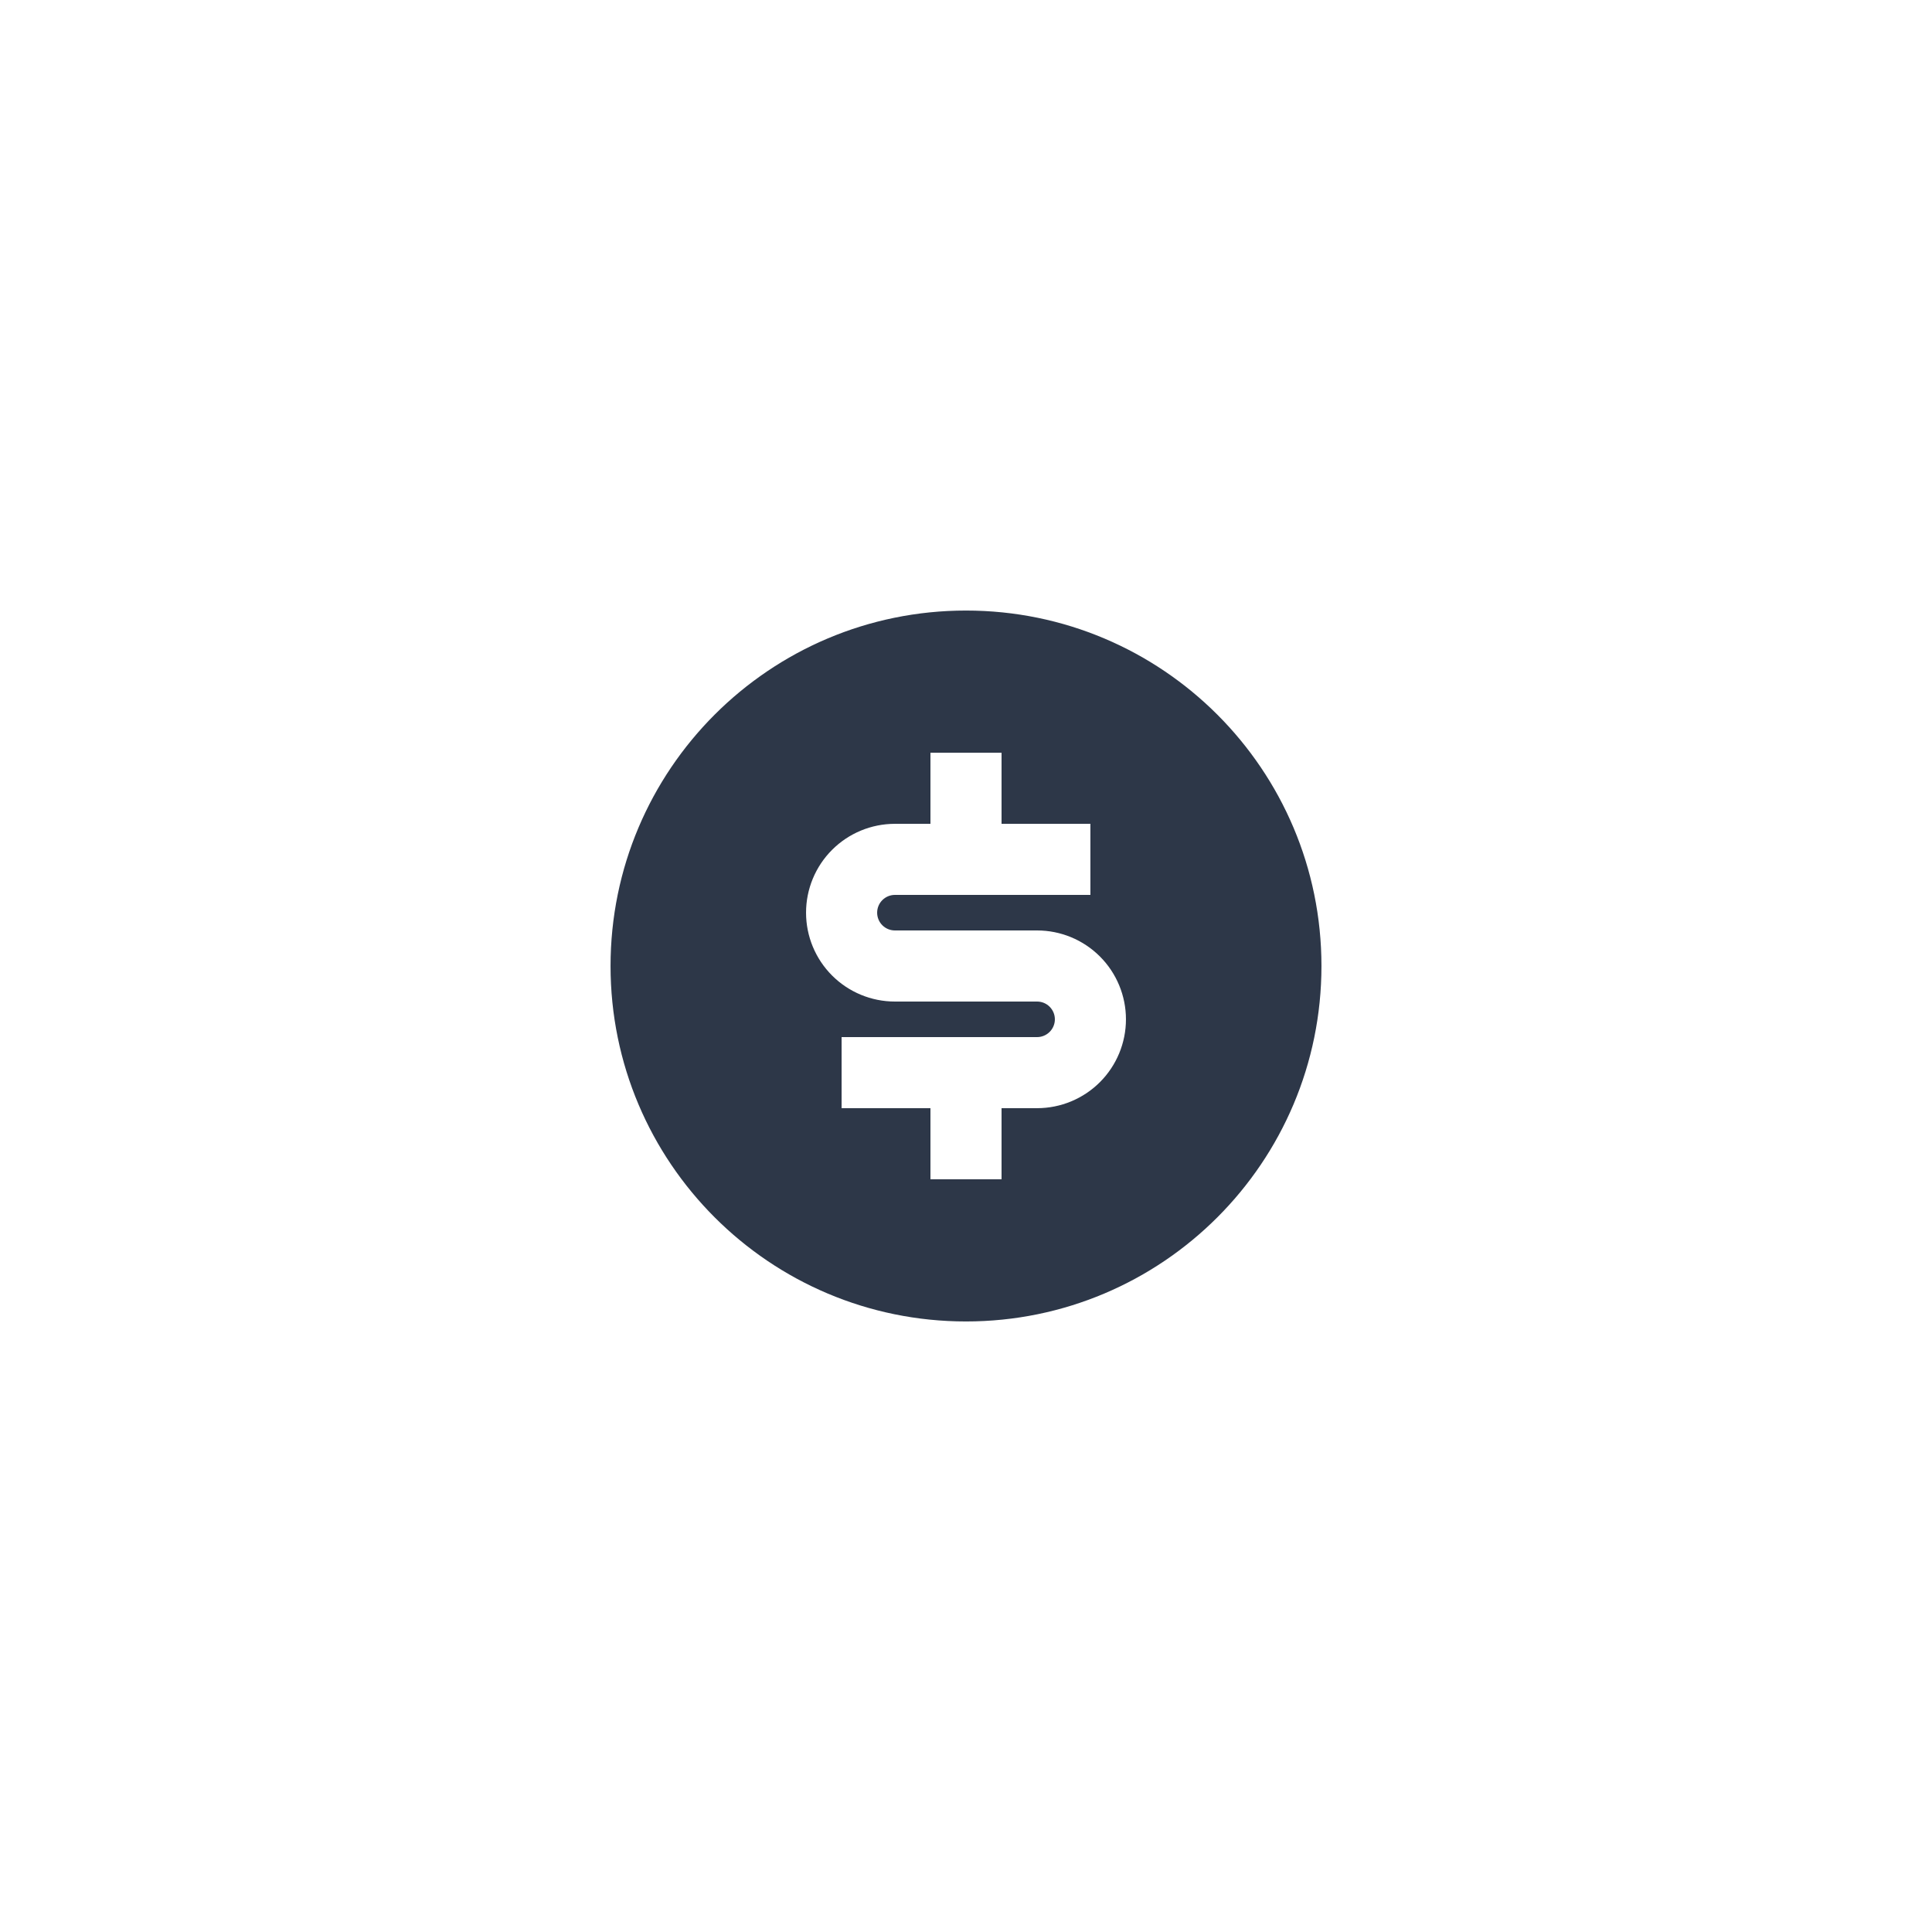
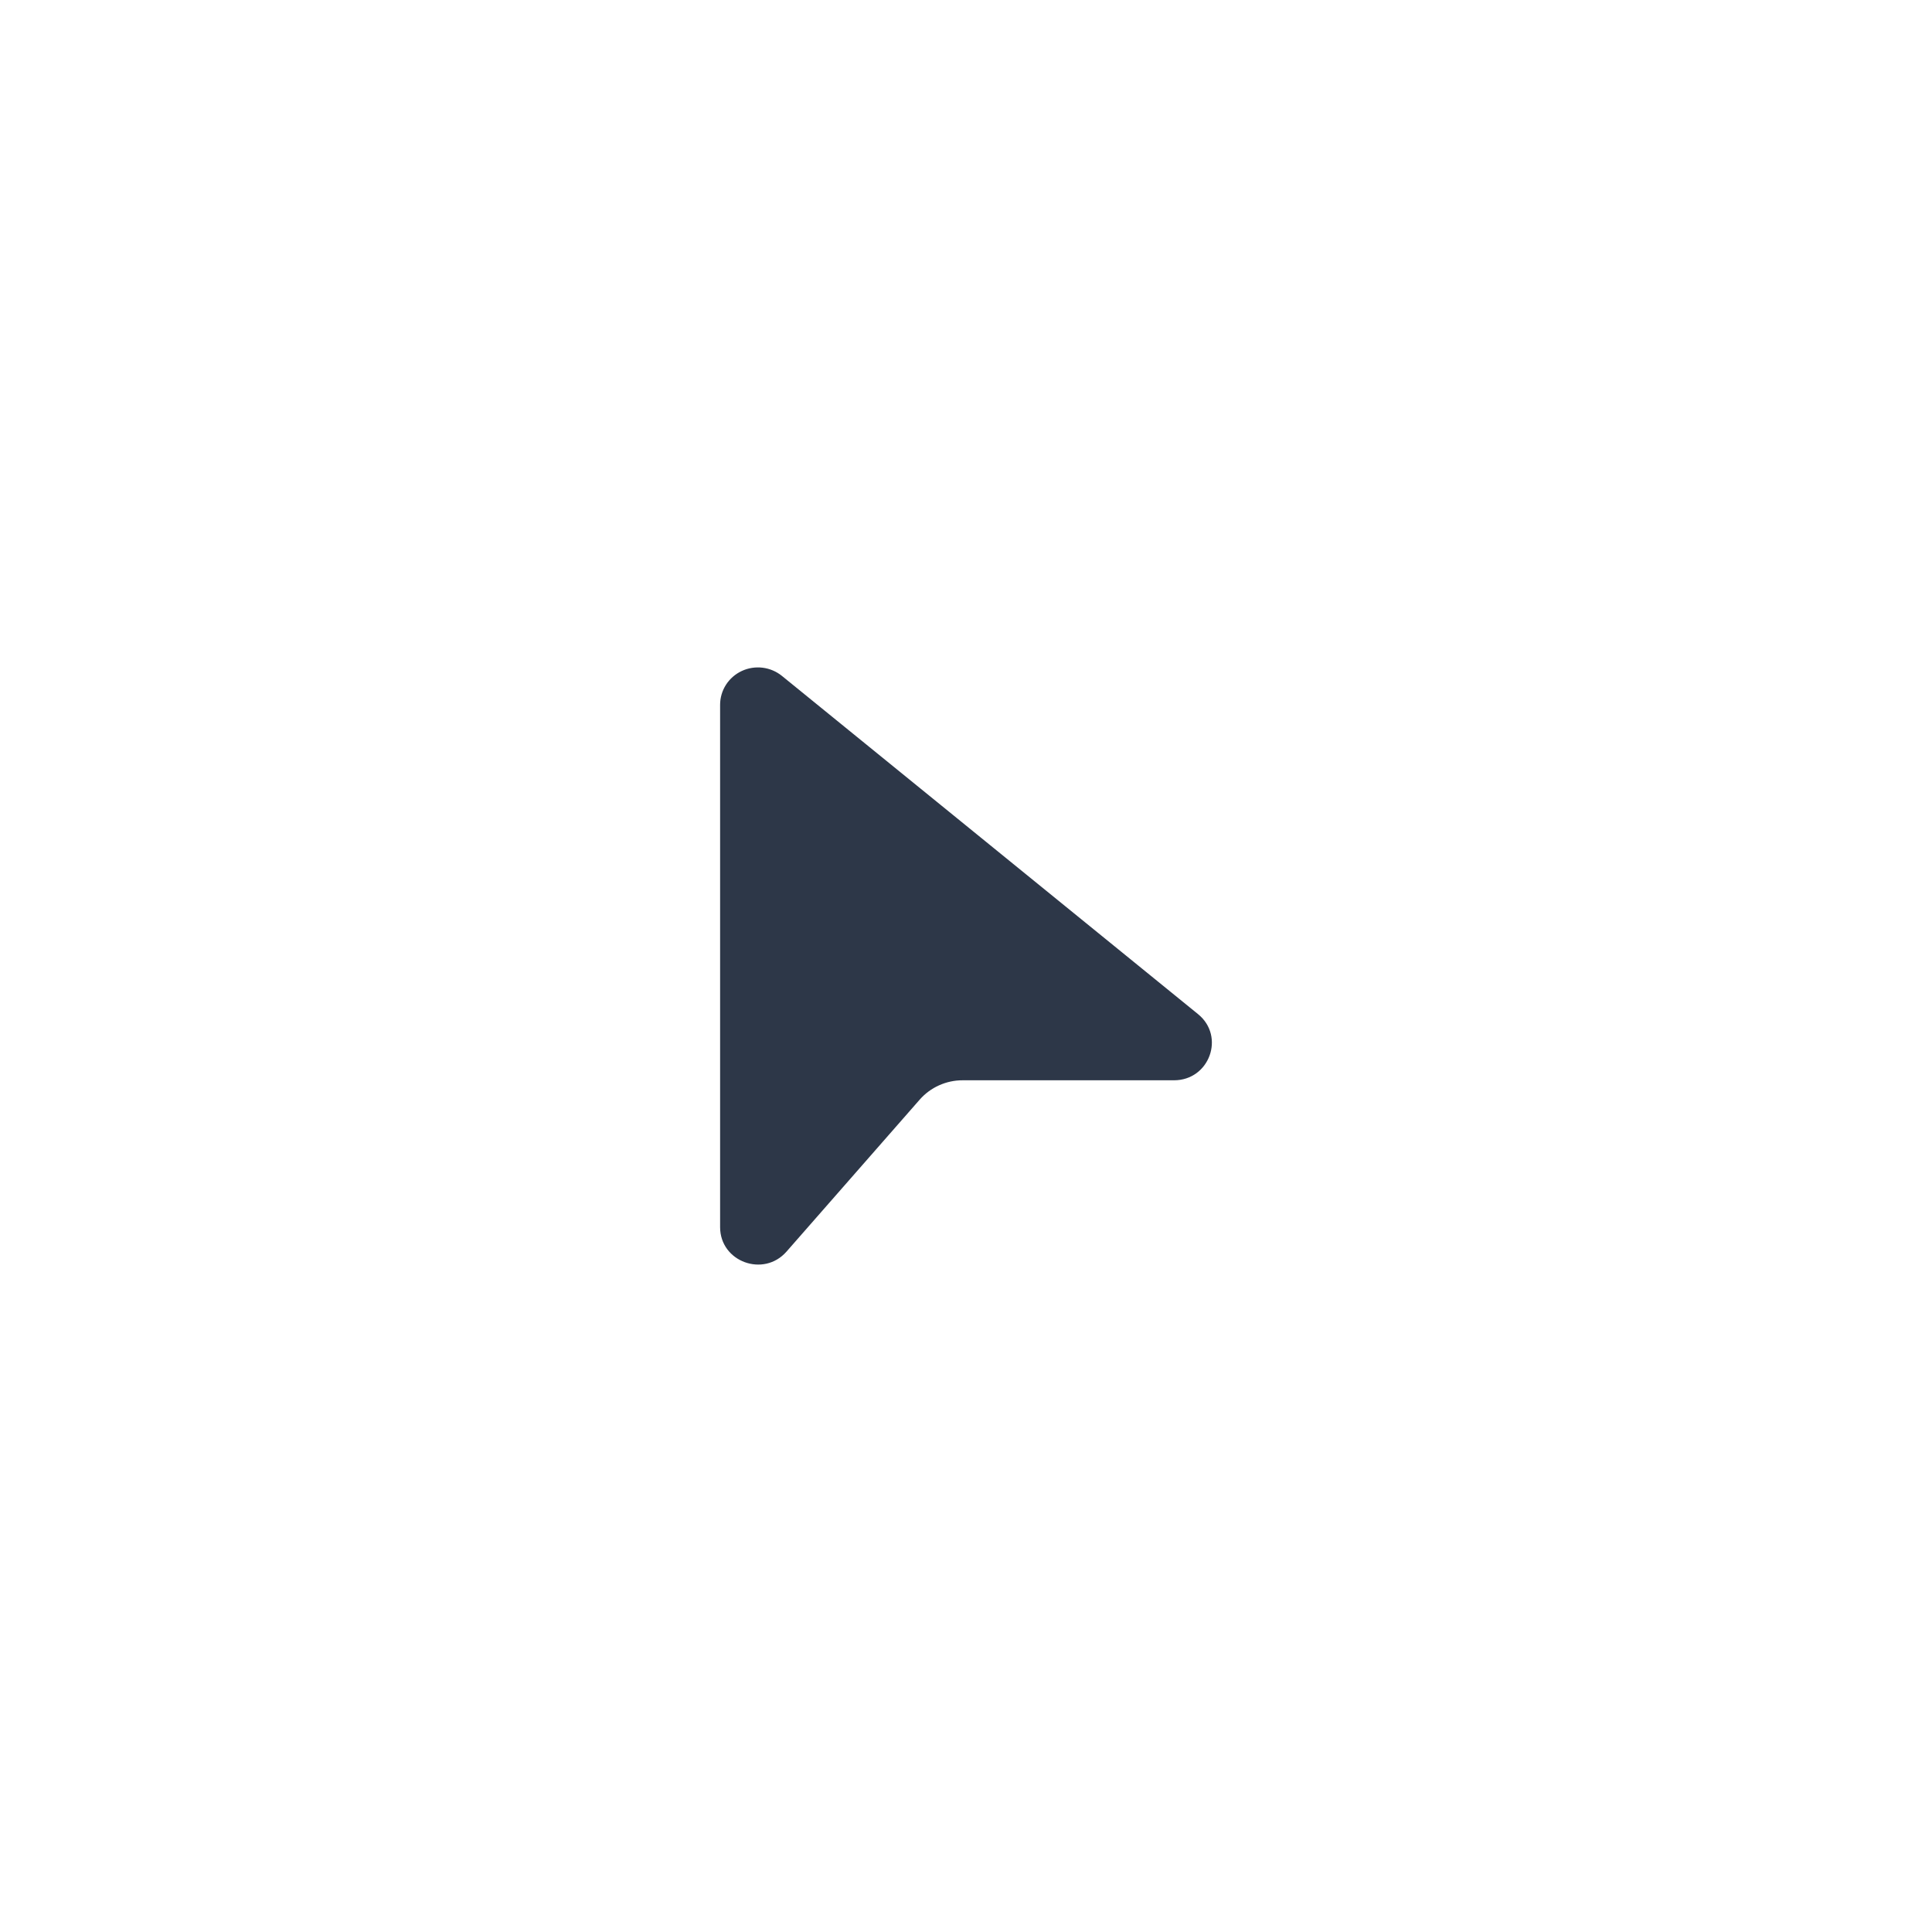
<svg xmlns="http://www.w3.org/2000/svg" width="110" height="110" viewBox="0 0 110 110" fill="none">
-   <path d="M55 75.238C43.823 75.238 34.762 66.177 34.762 55C34.762 43.822 43.823 34.762 55 34.762C66.178 34.762 75.238 43.822 75.238 55C75.238 66.177 66.178 75.238 55 75.238ZM47.917 59.048V63.095H52.976V67.143H57.024V63.095H59.048C60.389 63.095 61.676 62.562 62.625 61.613C63.574 60.664 64.107 59.378 64.107 58.036C64.107 56.694 63.574 55.407 62.625 54.458C61.676 53.509 60.389 52.976 59.048 52.976H50.952C50.684 52.976 50.427 52.87 50.237 52.68C50.047 52.49 49.941 52.233 49.941 51.964C49.941 51.696 50.047 51.438 50.237 51.249C50.427 51.059 50.684 50.952 50.952 50.952H62.083V46.905H57.024V42.857H52.976V46.905H50.952C49.611 46.905 48.324 47.438 47.375 48.387C46.426 49.336 45.893 50.622 45.893 51.964C45.893 53.306 46.426 54.593 47.375 55.542C48.324 56.491 49.611 57.024 50.952 57.024H59.048C59.316 57.024 59.573 57.13 59.763 57.32C59.953 57.51 60.06 57.767 60.06 58.036C60.06 58.304 59.953 58.562 59.763 58.751C59.573 58.941 59.316 59.048 59.048 59.048H47.917Z" fill="#2D3748" />
+   <path d="M44.522 38.485C44.206 38.229 43.824 38.066 43.419 38.016C43.014 37.967 42.603 38.031 42.234 38.203C41.865 38.375 41.553 38.647 41.334 38.988C41.116 39.328 41 39.723 41 40.126V69.87C41 71.838 43.475 72.749 44.78 71.262L52.365 62.607C52.668 62.262 53.043 61.984 53.464 61.795C53.886 61.605 54.343 61.506 54.806 61.507H66.843C68.862 61.507 69.77 59.008 68.212 57.741L44.522 38.485Z" fill="#2D3748" />
</svg>
